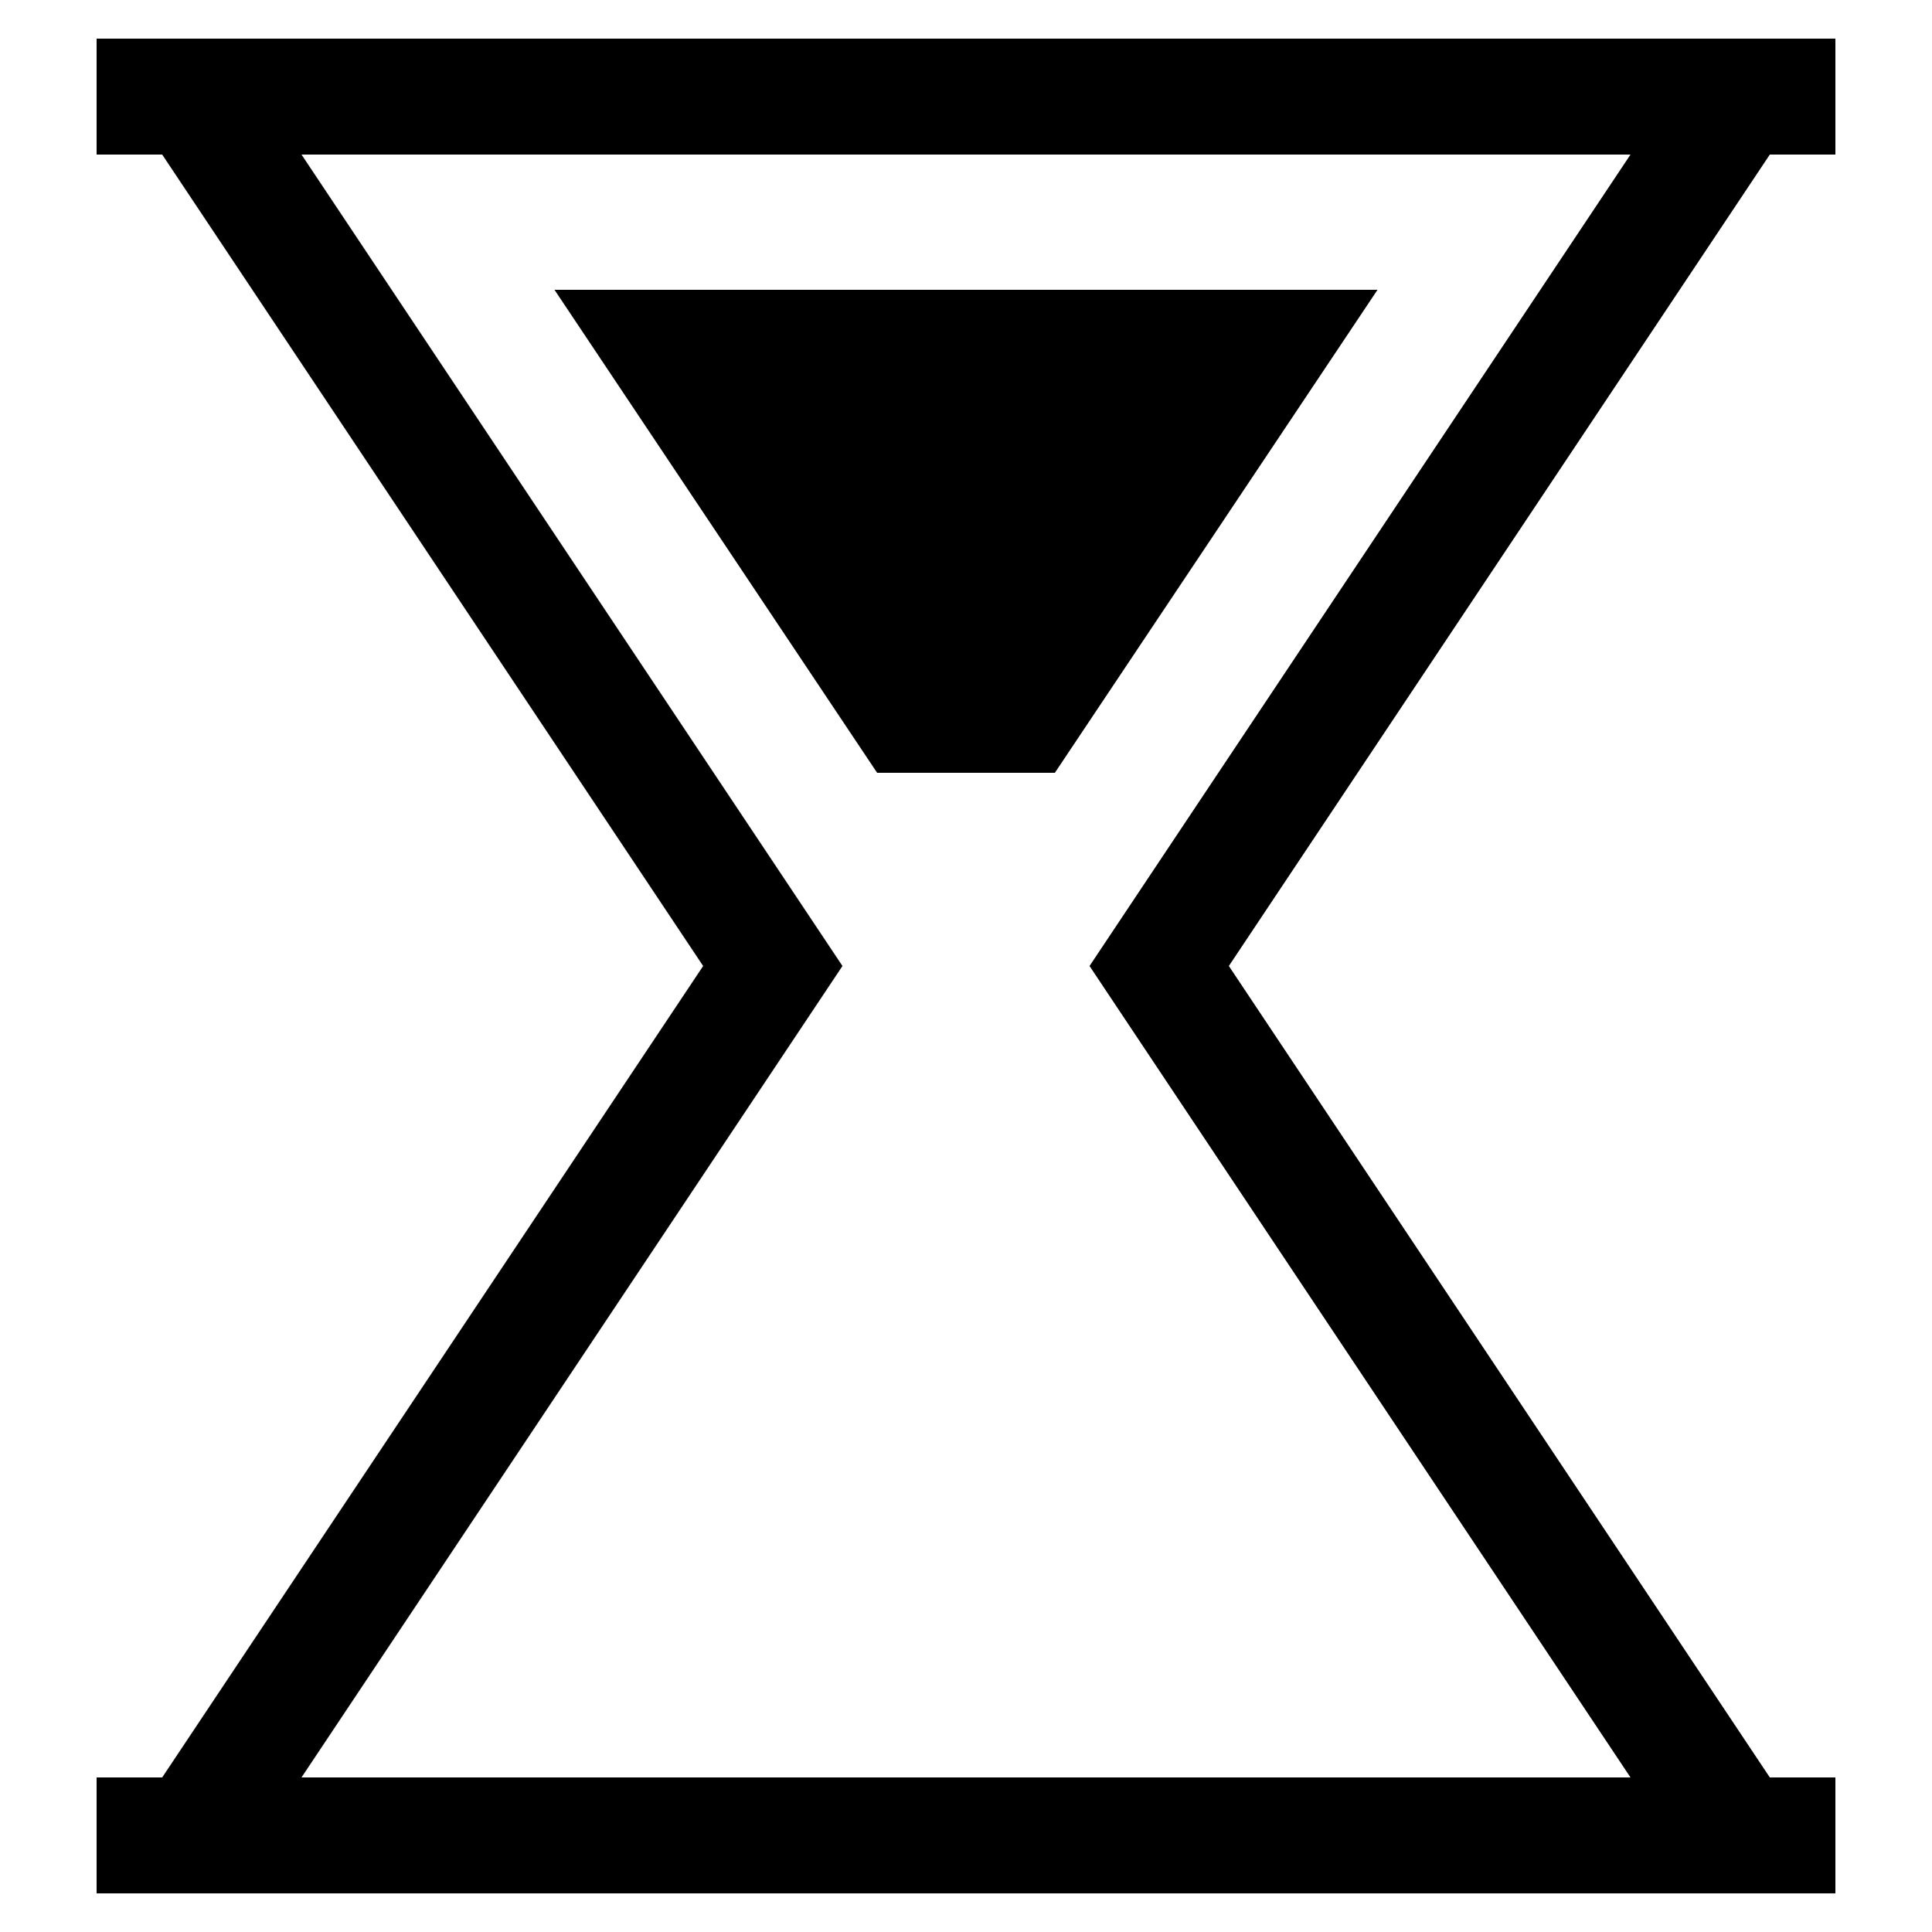
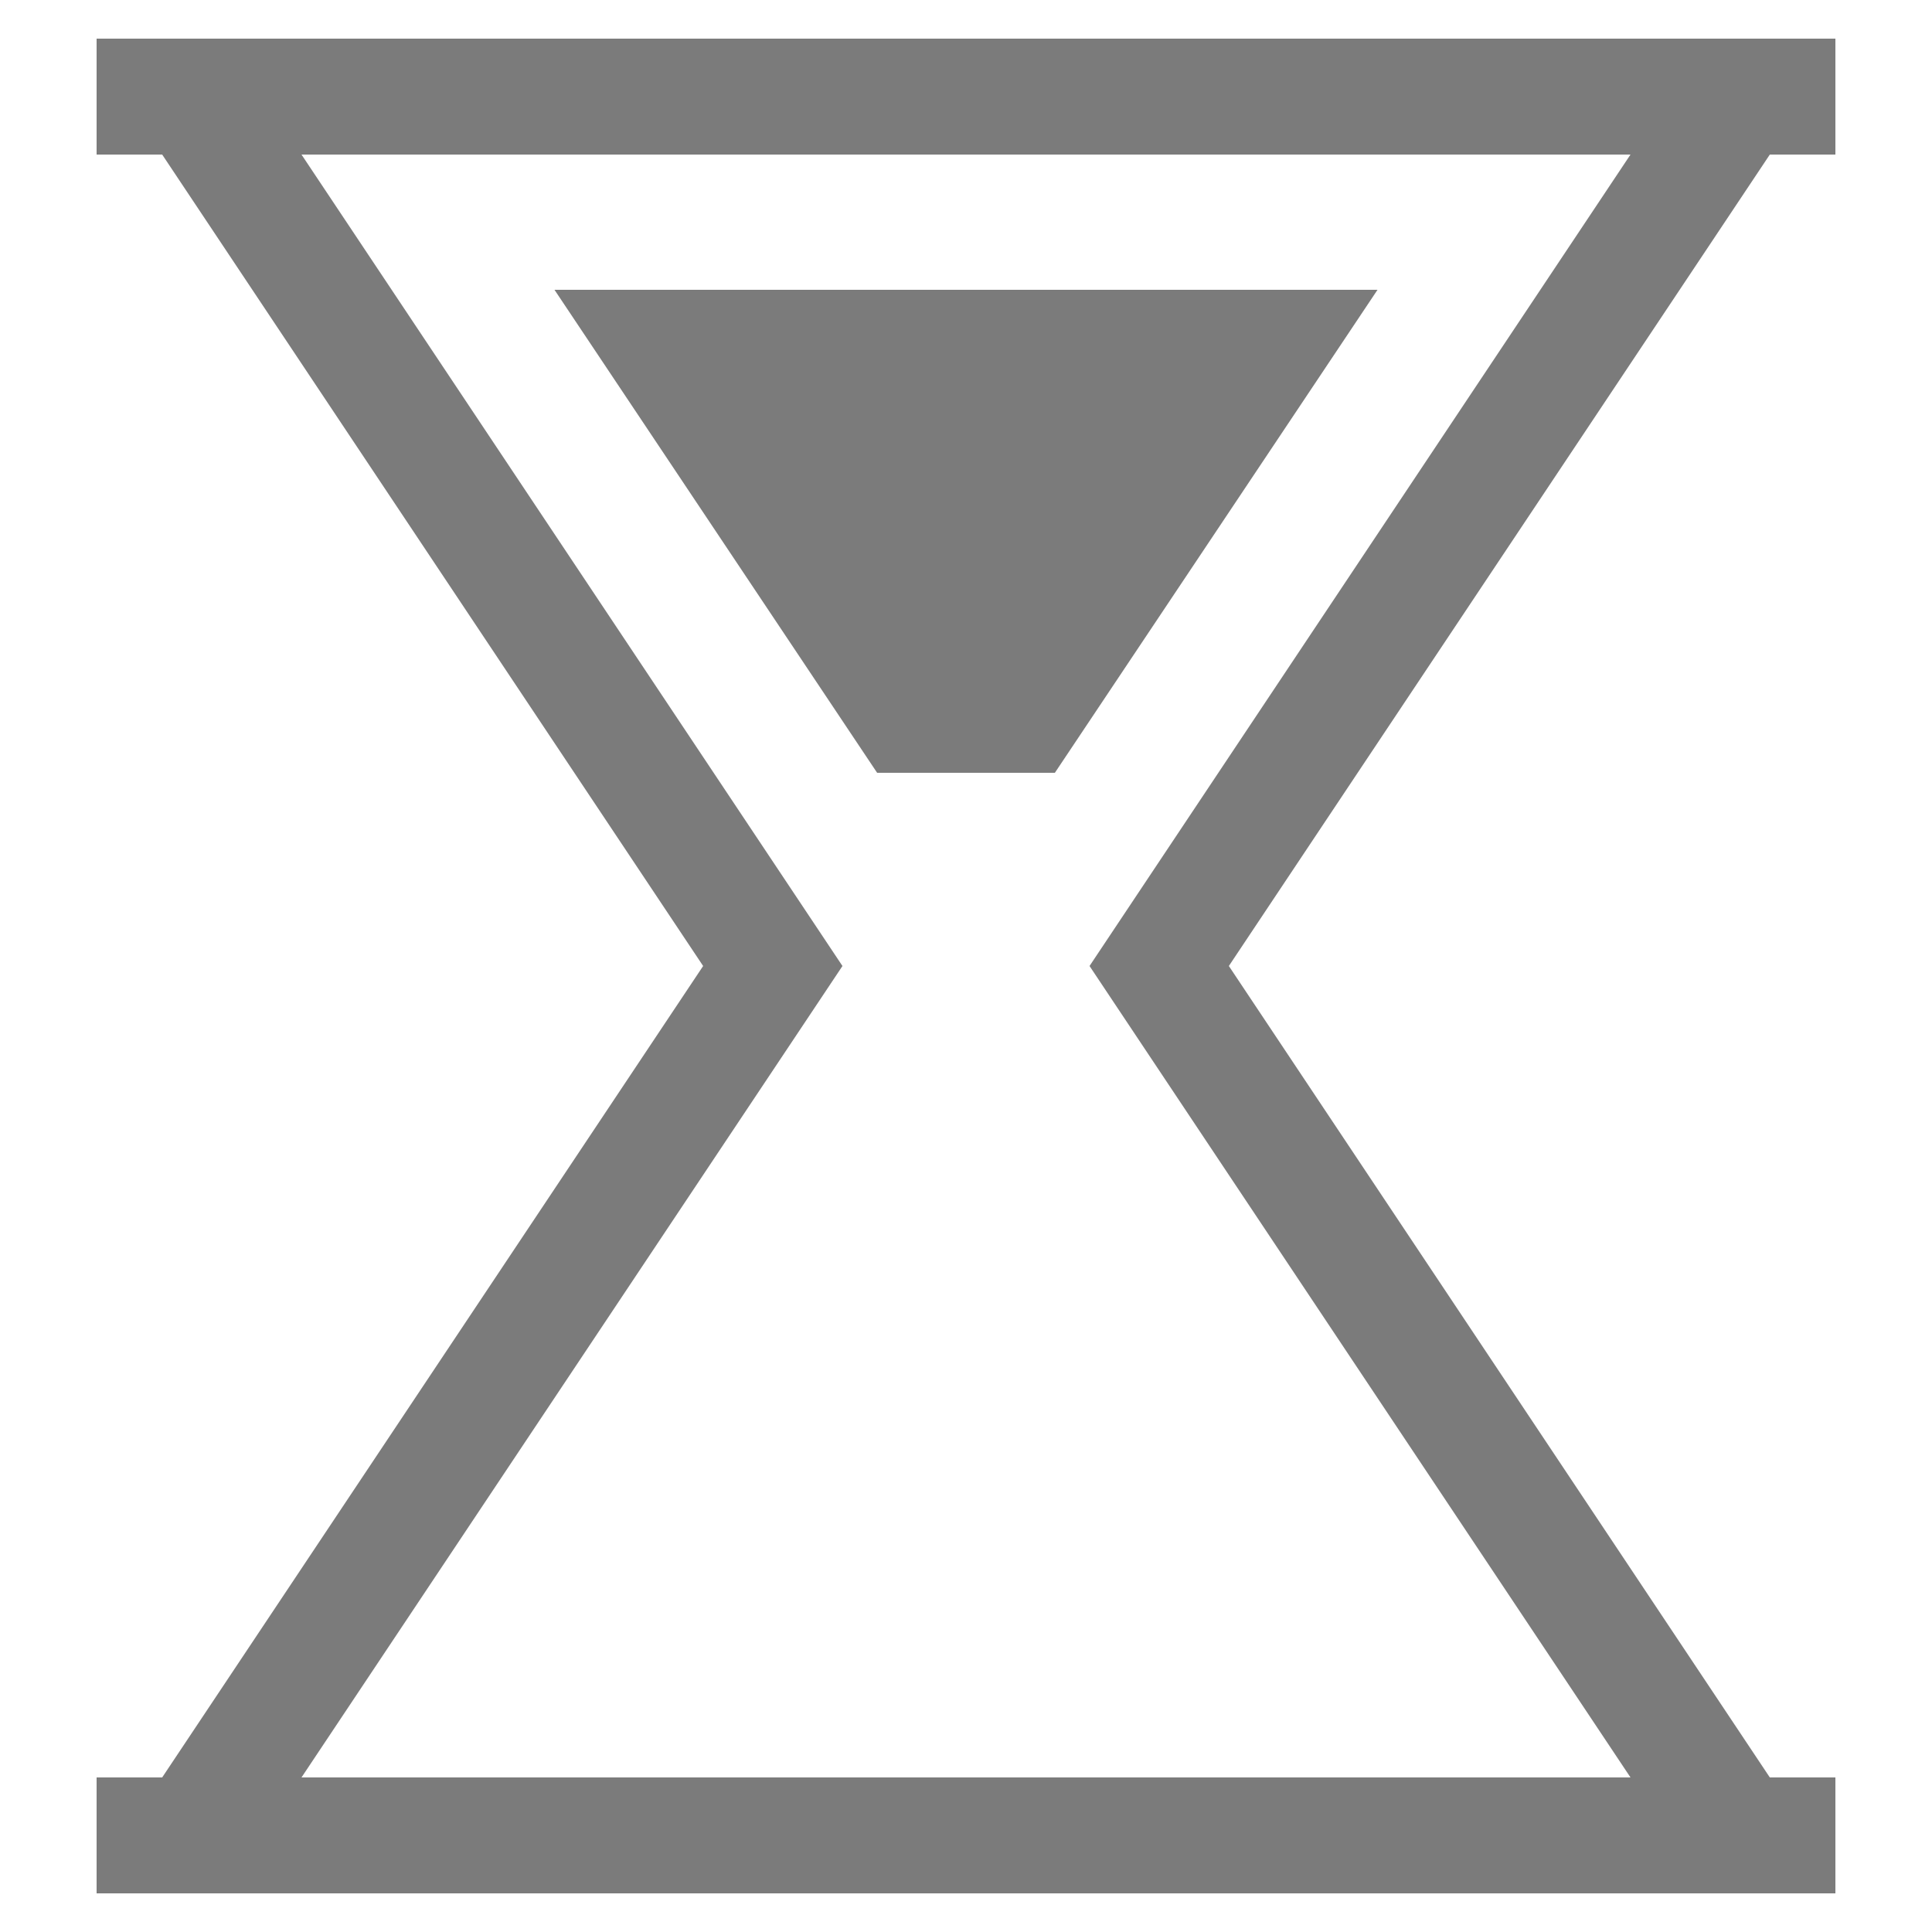
<svg xmlns="http://www.w3.org/2000/svg" version="1.1" id="Layer_1" x="0px" y="0px" width="100px" height="100px" viewBox="0 0 100 100" style="enable-background:new 0 0 100 100;" xml:space="preserve">
  <style type="text/css">
- 	.st0{fill:none;stroke:#000000;stroke-width:6;stroke-miterlimit:10;}
+ 	.st0{fill:none;stroke:#7b7b7b;stroke-width:6;stroke-miterlimit:10;}
</style>
  <polyline class="st0" points="10,5 40,50 10,95 " />
  <polyline class="st0" points="90,95 60,50 90,5 " />
  <line class="st0" x1="5" y1="5" x2="95" y2="5" />
  <line class="st0" x1="5" y1="95" x2="95" y2="95" />
-   <polygon points="45.4,40 28.7,15 71.3,15 54.6,40 " />
+   <polygon fill="#7b7b7b" points="45.4,40 28.7,15 71.3,15 54.6,40 " />
</svg>
